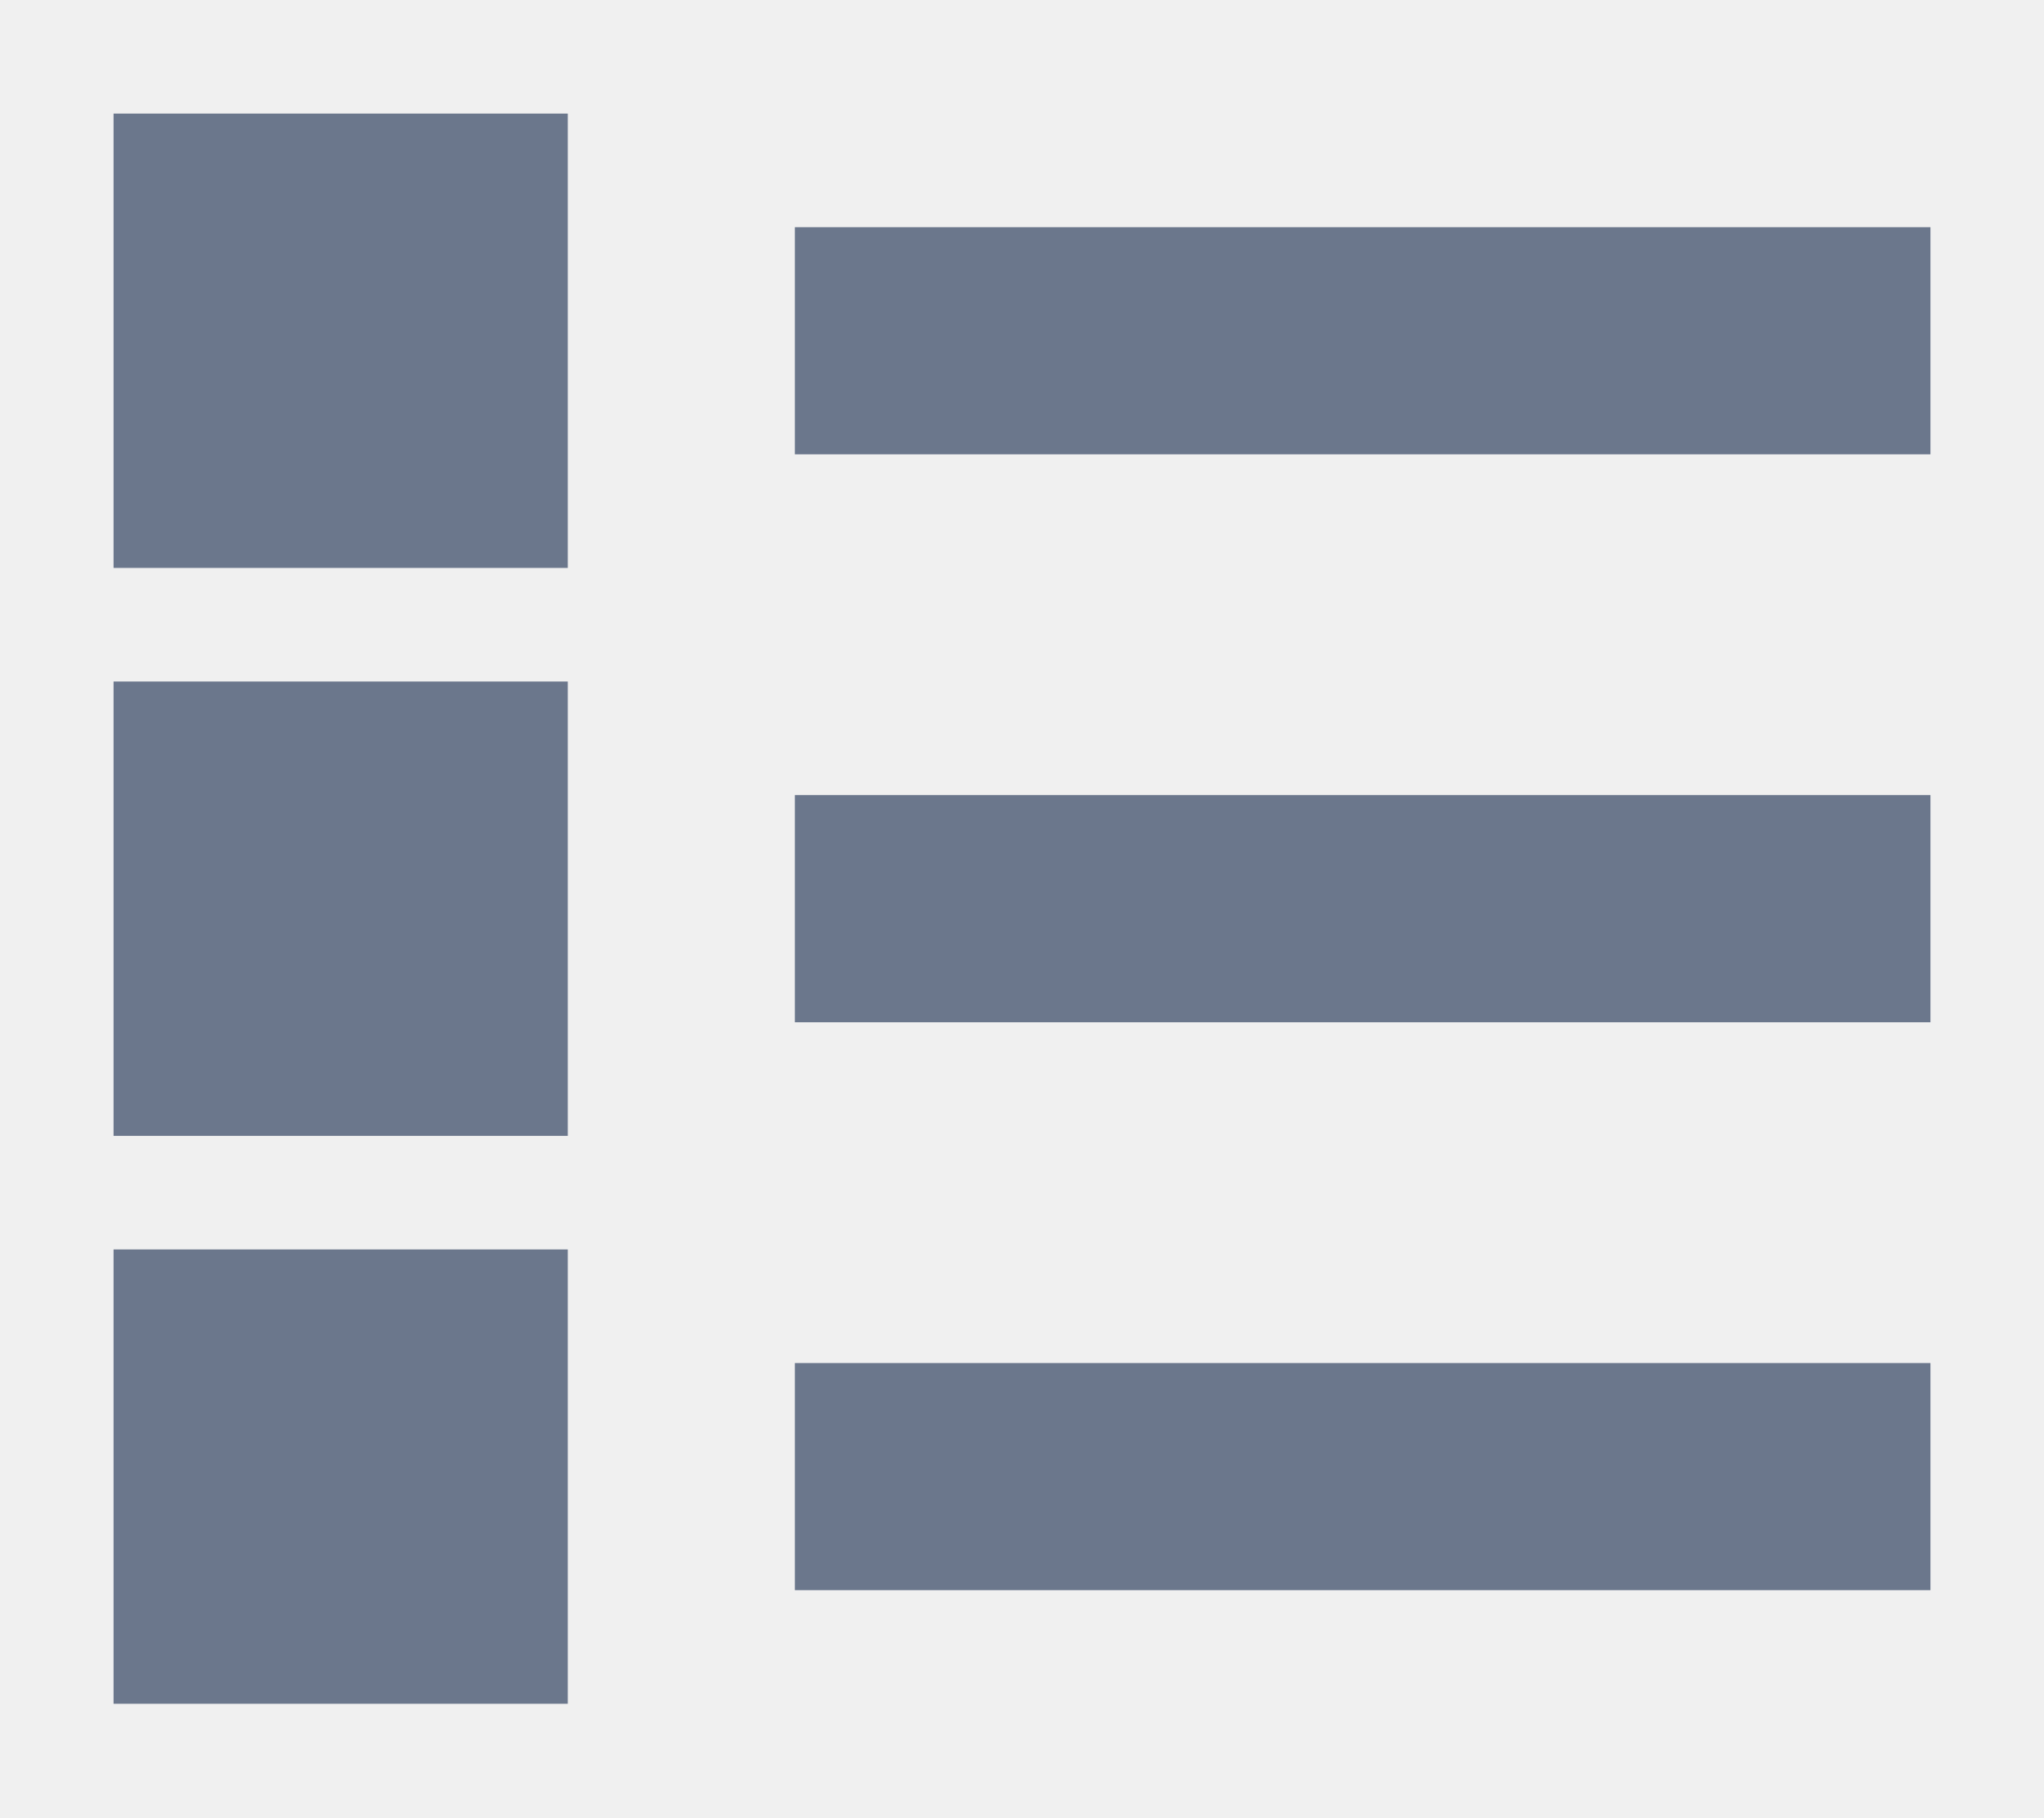
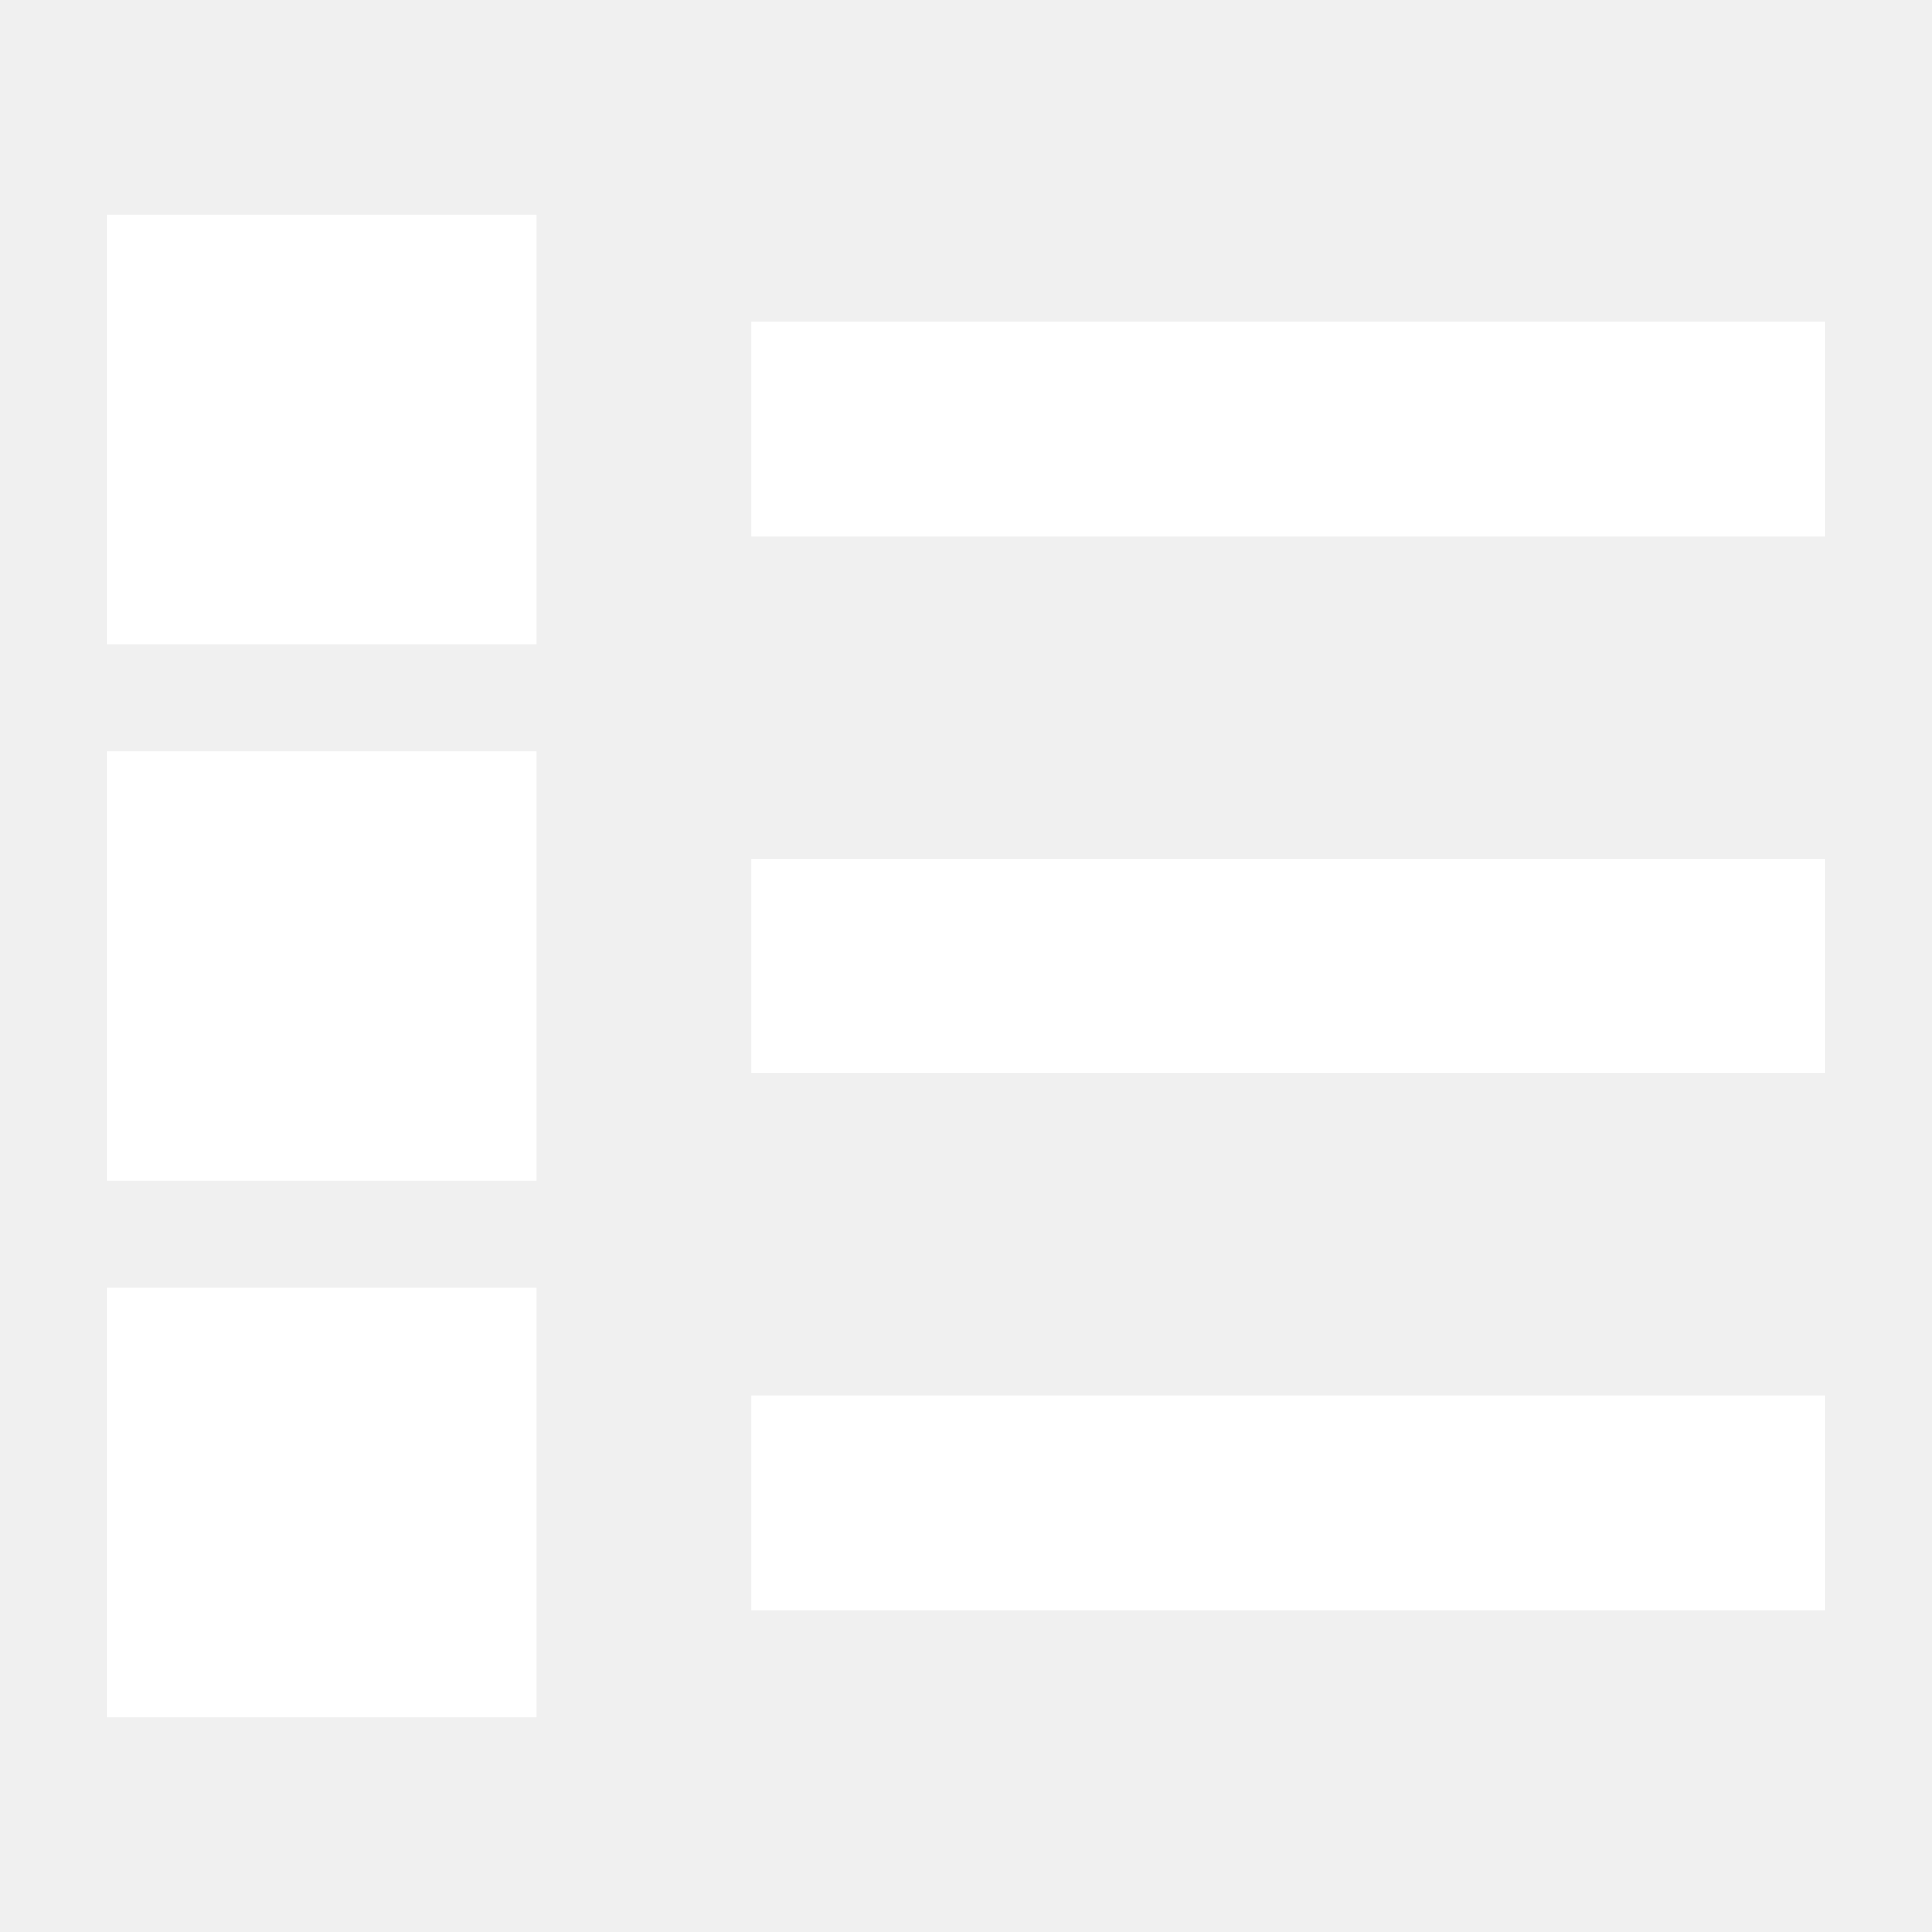
- <svg xmlns="http://www.w3.org/2000/svg" version="1.1" id="Calque_1" x="0px" y="0px" viewBox="0 0 18 16" style="enable-background:new 0 0 18 16;" xml:space="preserve">
+ <svg xmlns="http://www.w3.org/2000/svg" version="1.1" width="30" height="30" viewBox="0 0 18 16" style="enable-background:new 0 0 18 16;" xml:space="preserve">
  <style type="text/css">
- 	.st0{fill:#6B778C;}
+ 	.st0{fill:#fff;}
</style>
  <rect x="1" y="1" class="st0" width="4" height="4" />
  <rect x="1" y="11" class="st0" width="4" height="4" />
  <rect x="7" y="2" class="st0" width="10" height="2" />
  <rect x="7" y="7" class="st0" width="10" height="2" />
  <rect x="7" y="12" class="st0" width="10" height="2" />
  <rect x="1" y="6" class="st0" width="4" height="4" />
</svg>
